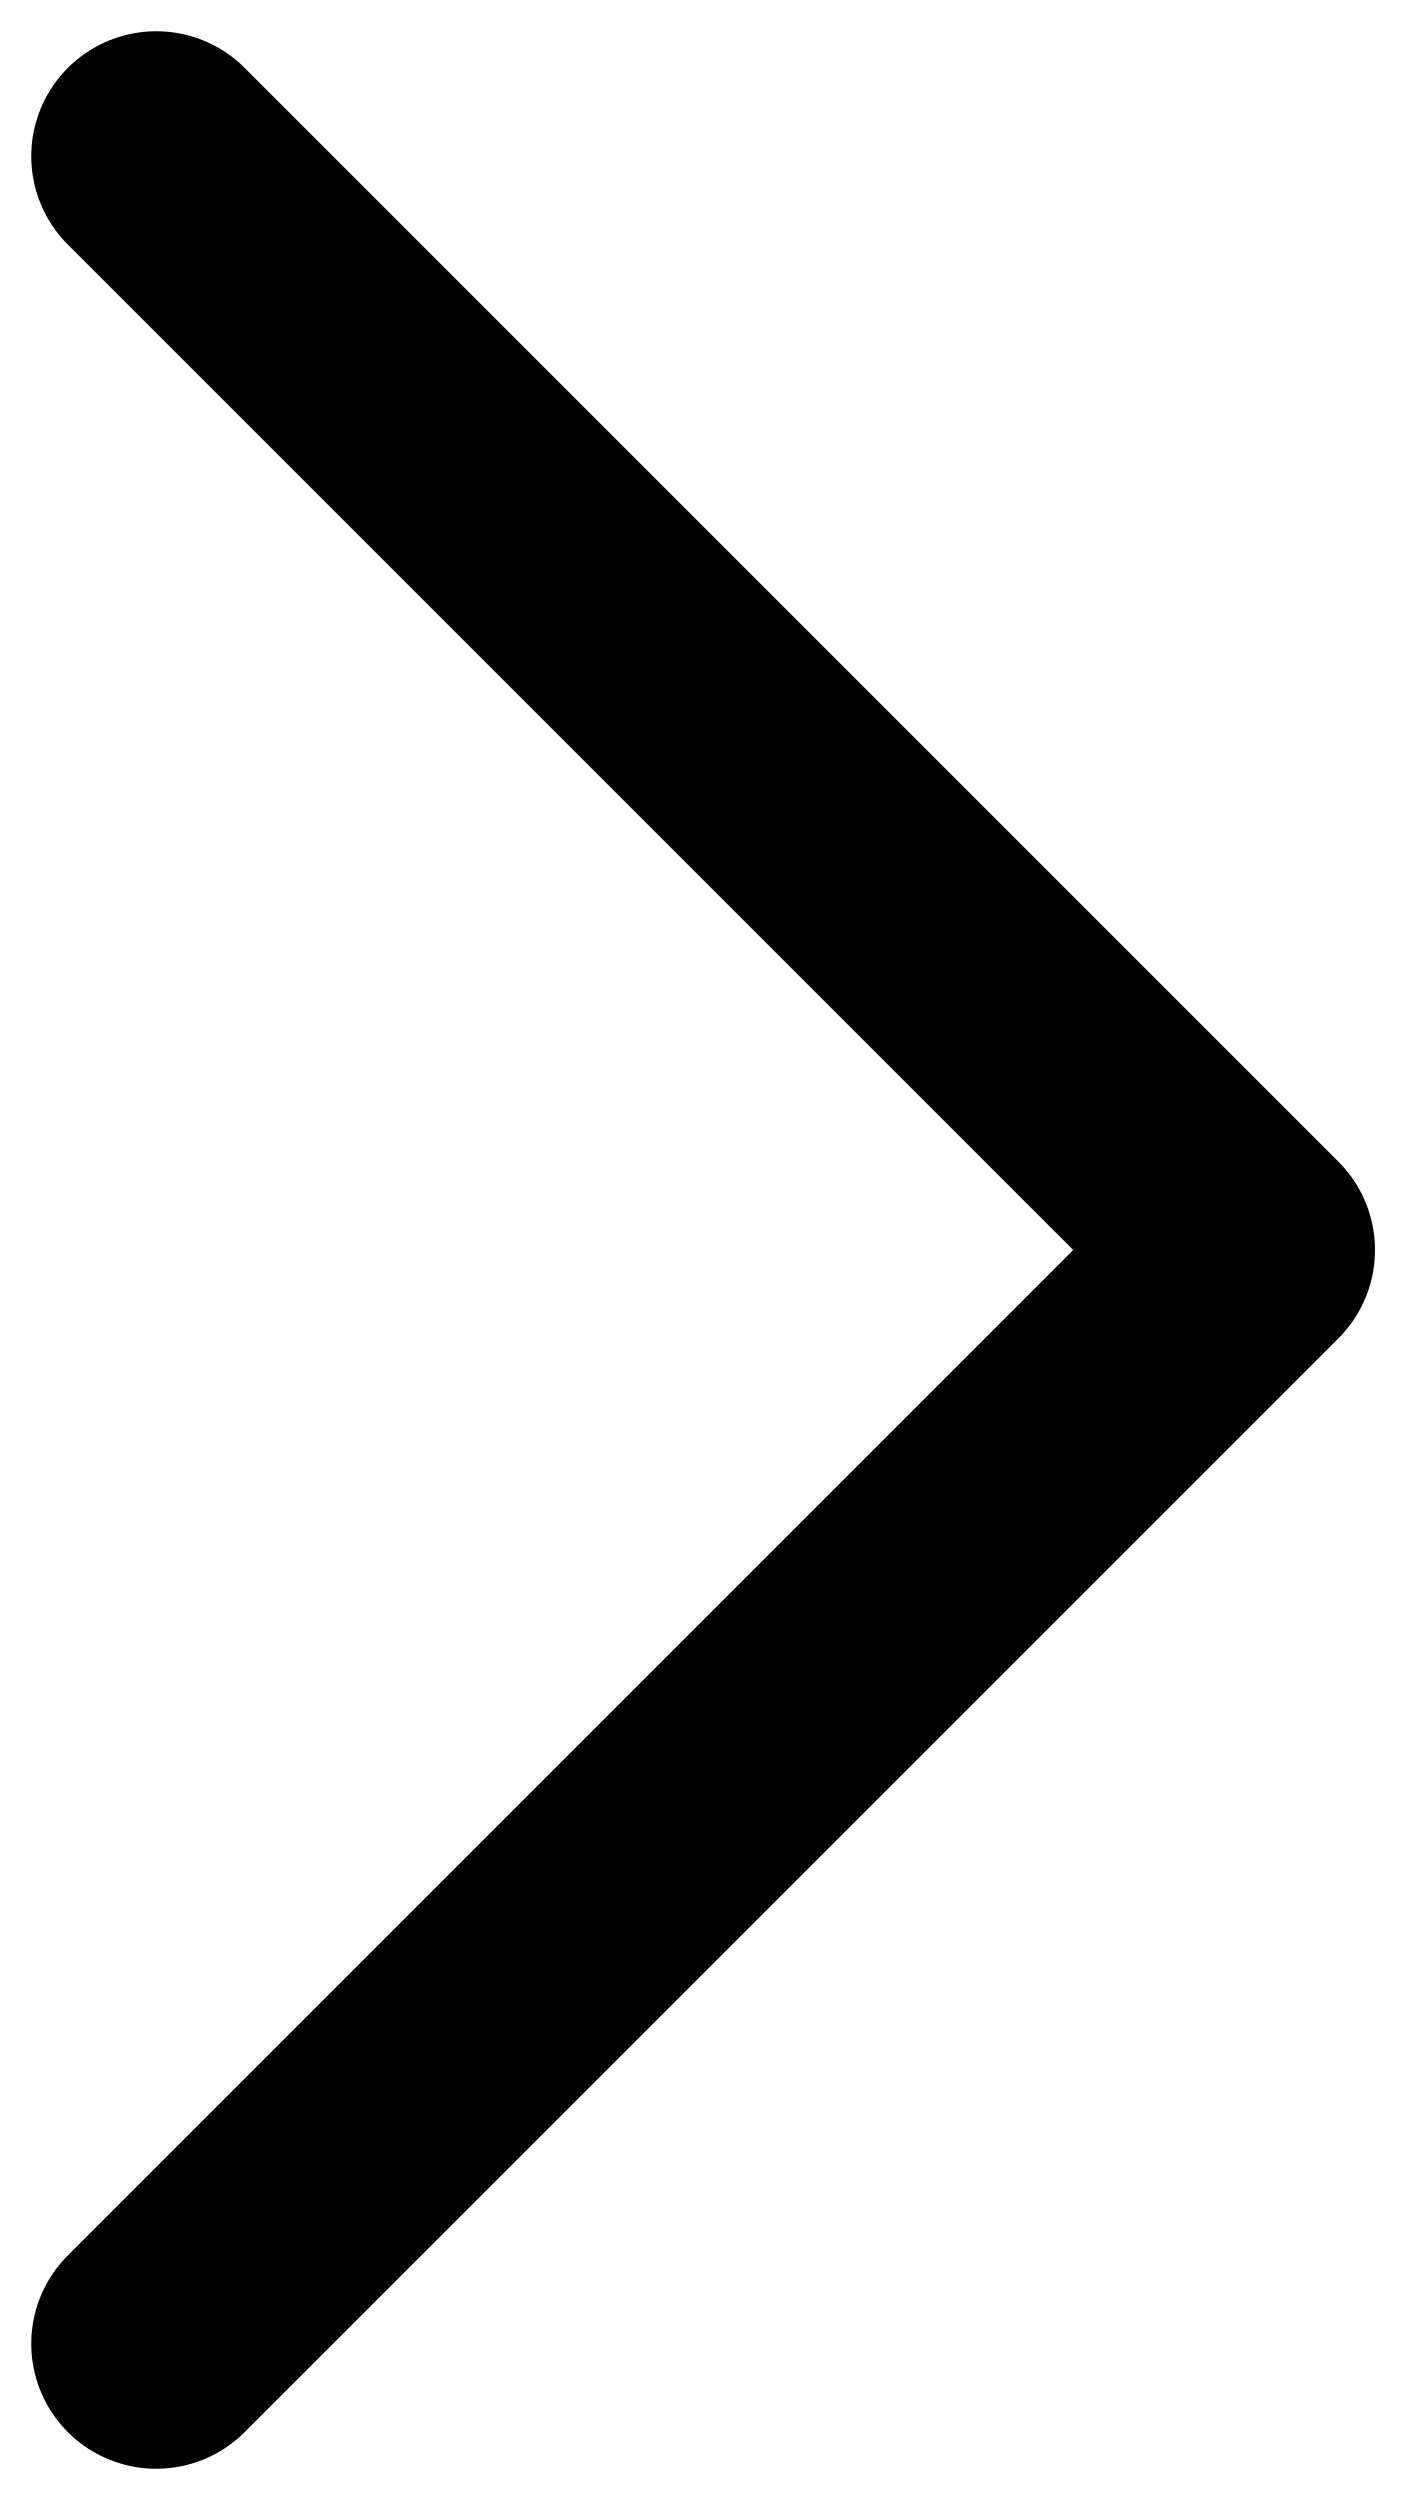
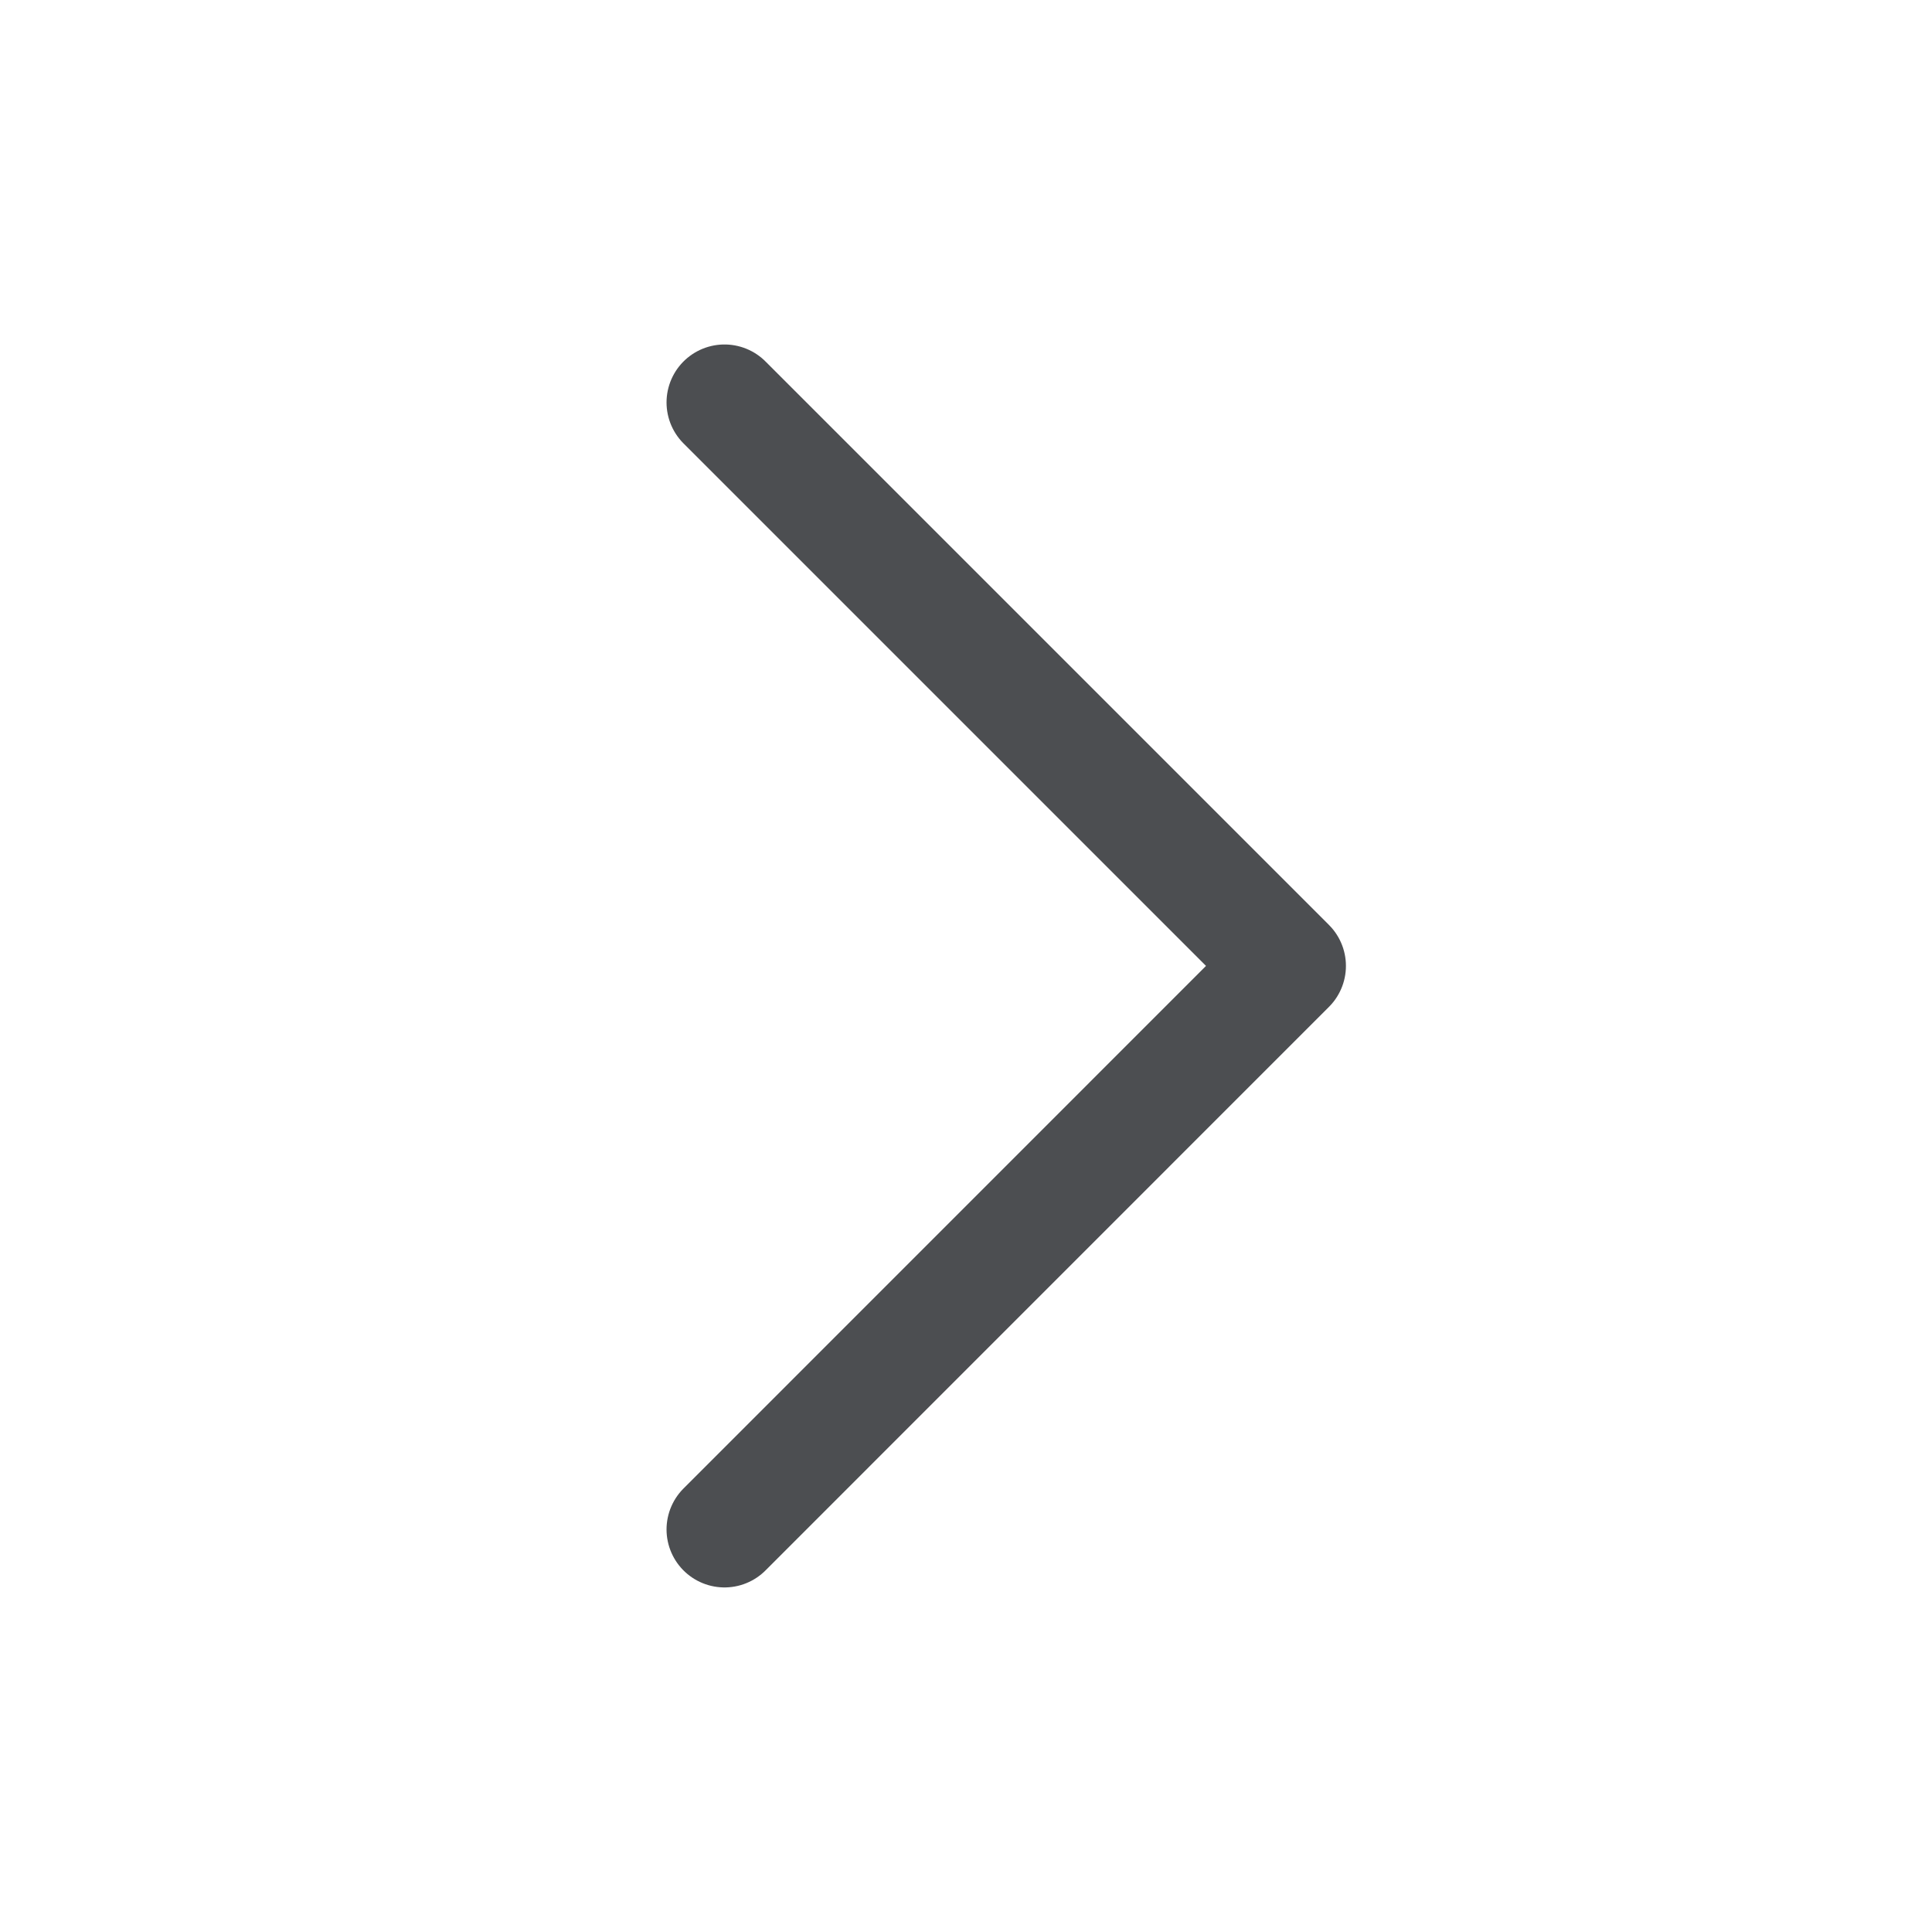
- <svg xmlns="http://www.w3.org/2000/svg" width="9" height="16" viewBox="0 0 9 16" fill="none">
-   <path d="M1 1L8 8L1 15" stroke="currentColor" stroke-width="1.6" stroke-linecap="round" stroke-linejoin="round" />
+ <svg xmlns="http://www.w3.org/2000/svg" width="20" height="20" viewBox="0 0 20 20" fill="none">
+   <path d="M7.5 4.166L13.333 9.999L7.5 15.833" stroke="#4C4E51" stroke-width="1.2" stroke-linecap="round" stroke-linejoin="round" />
</svg>
